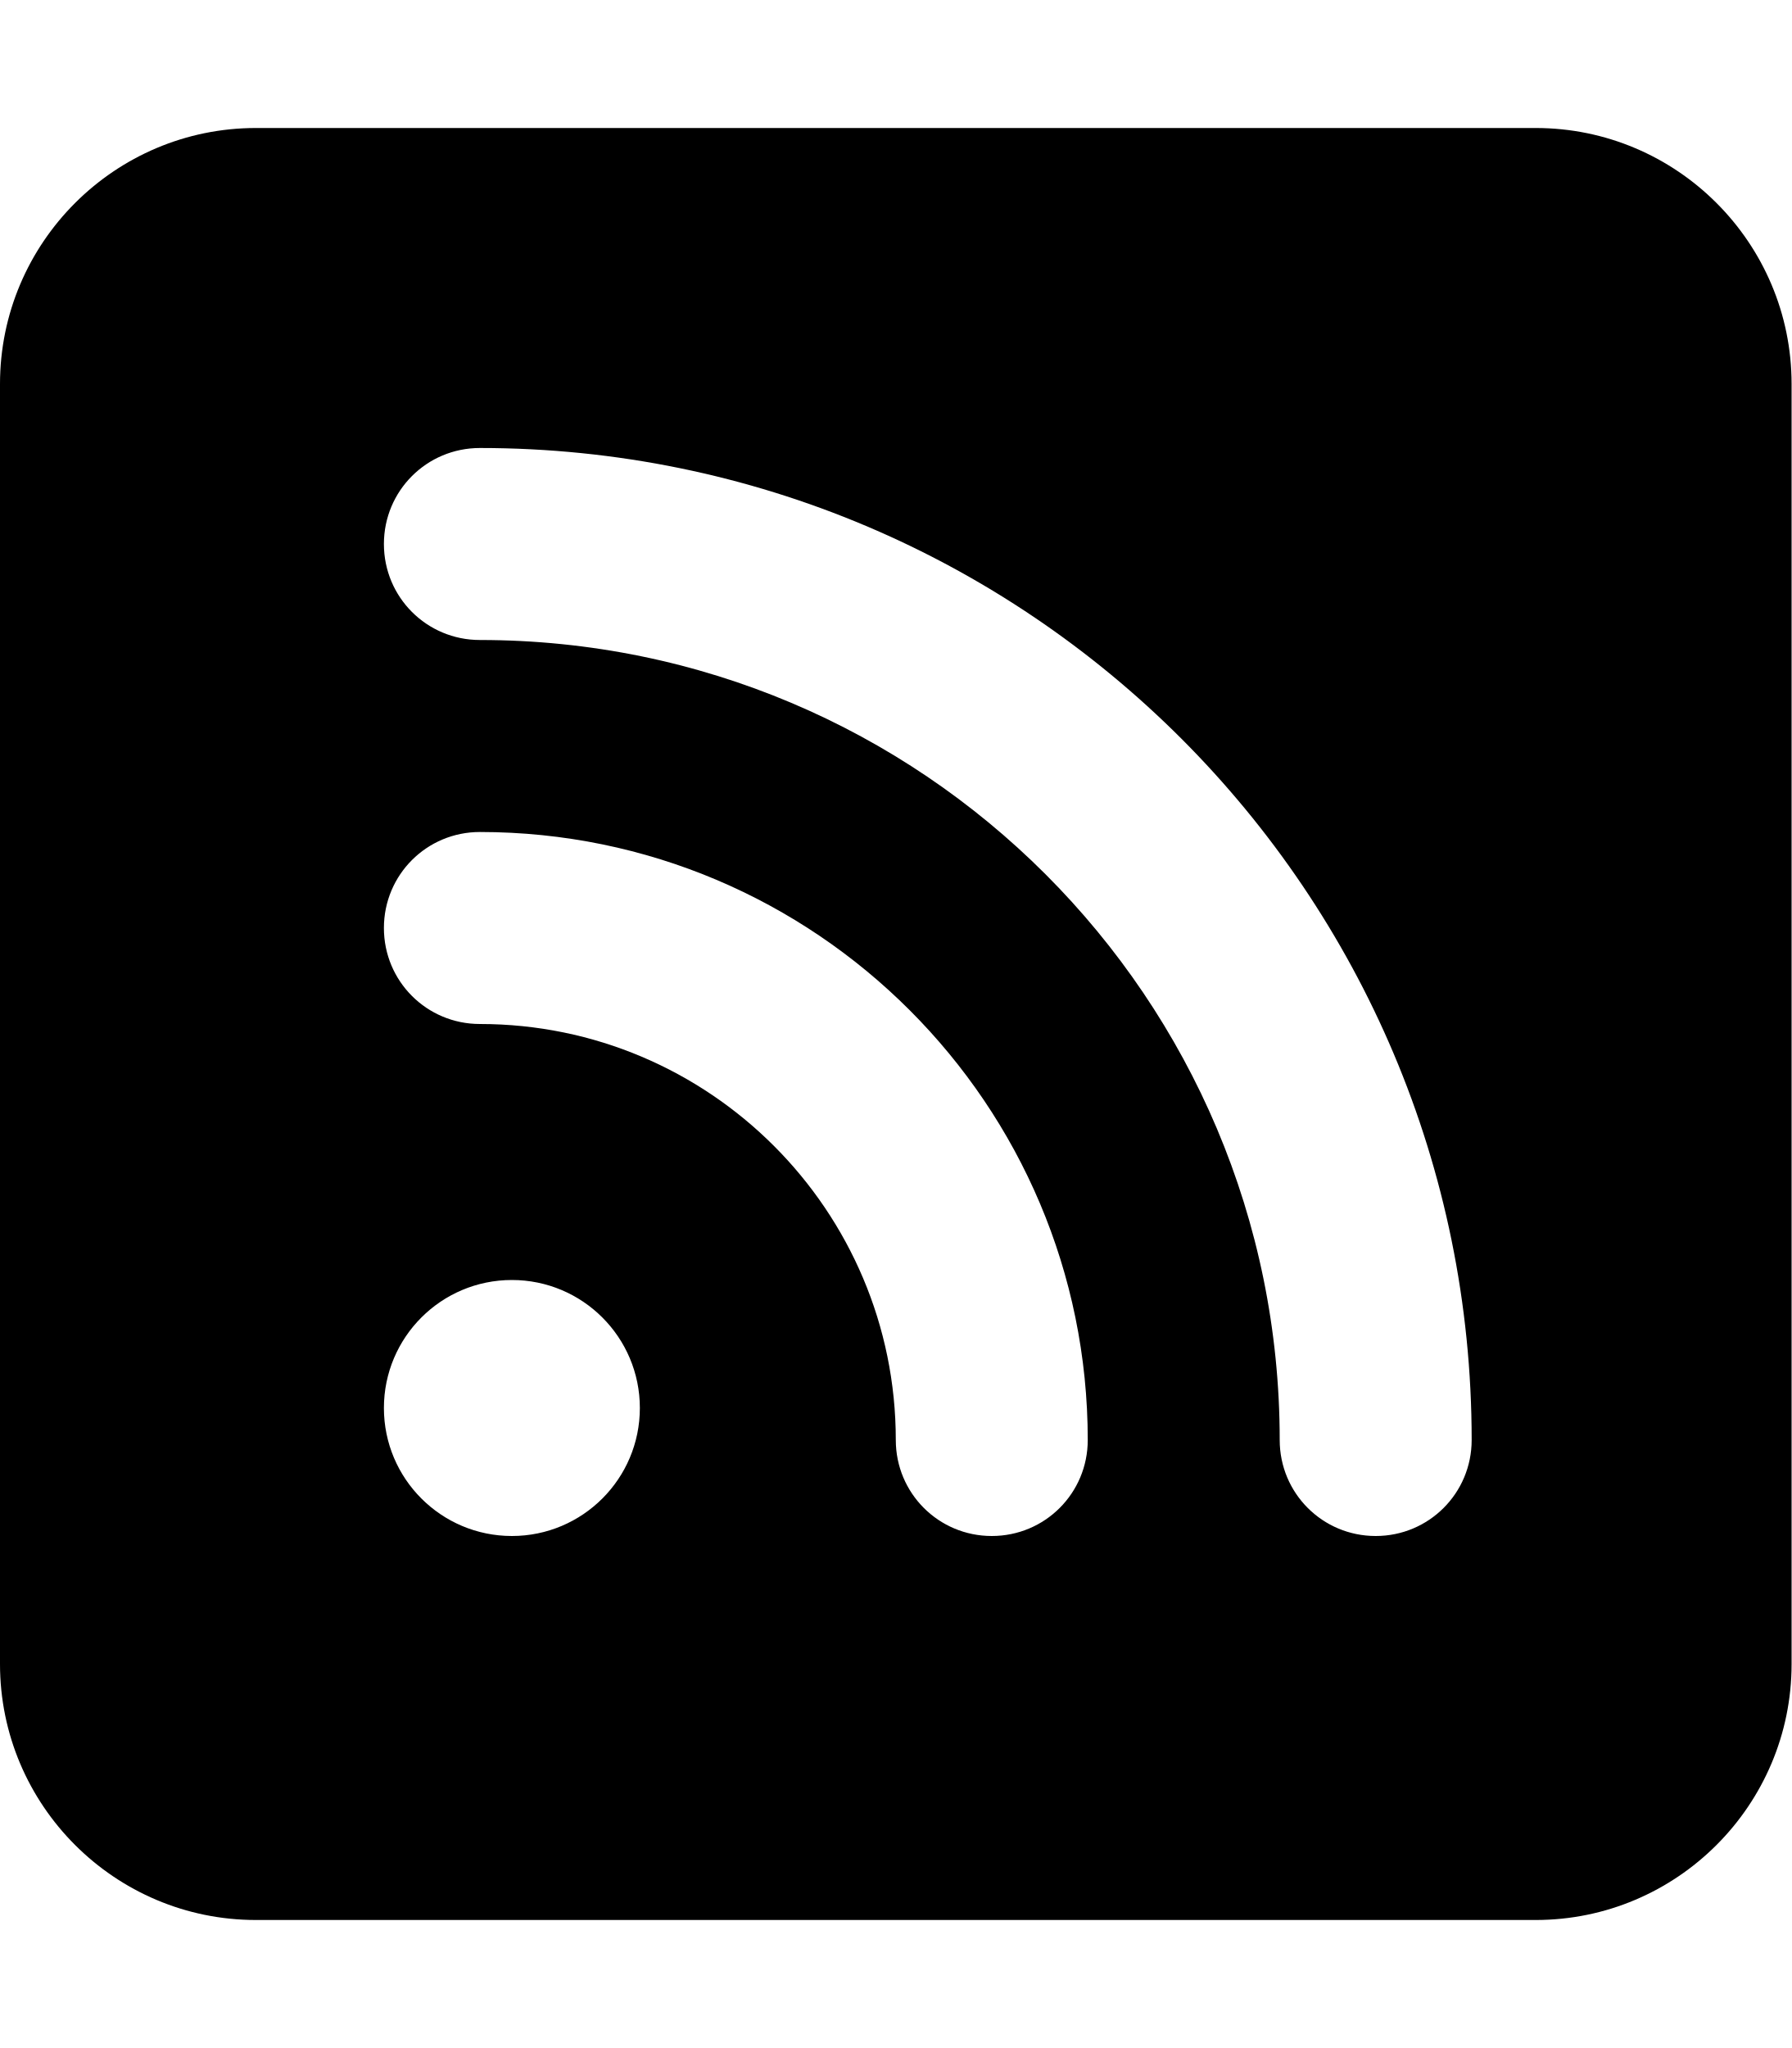
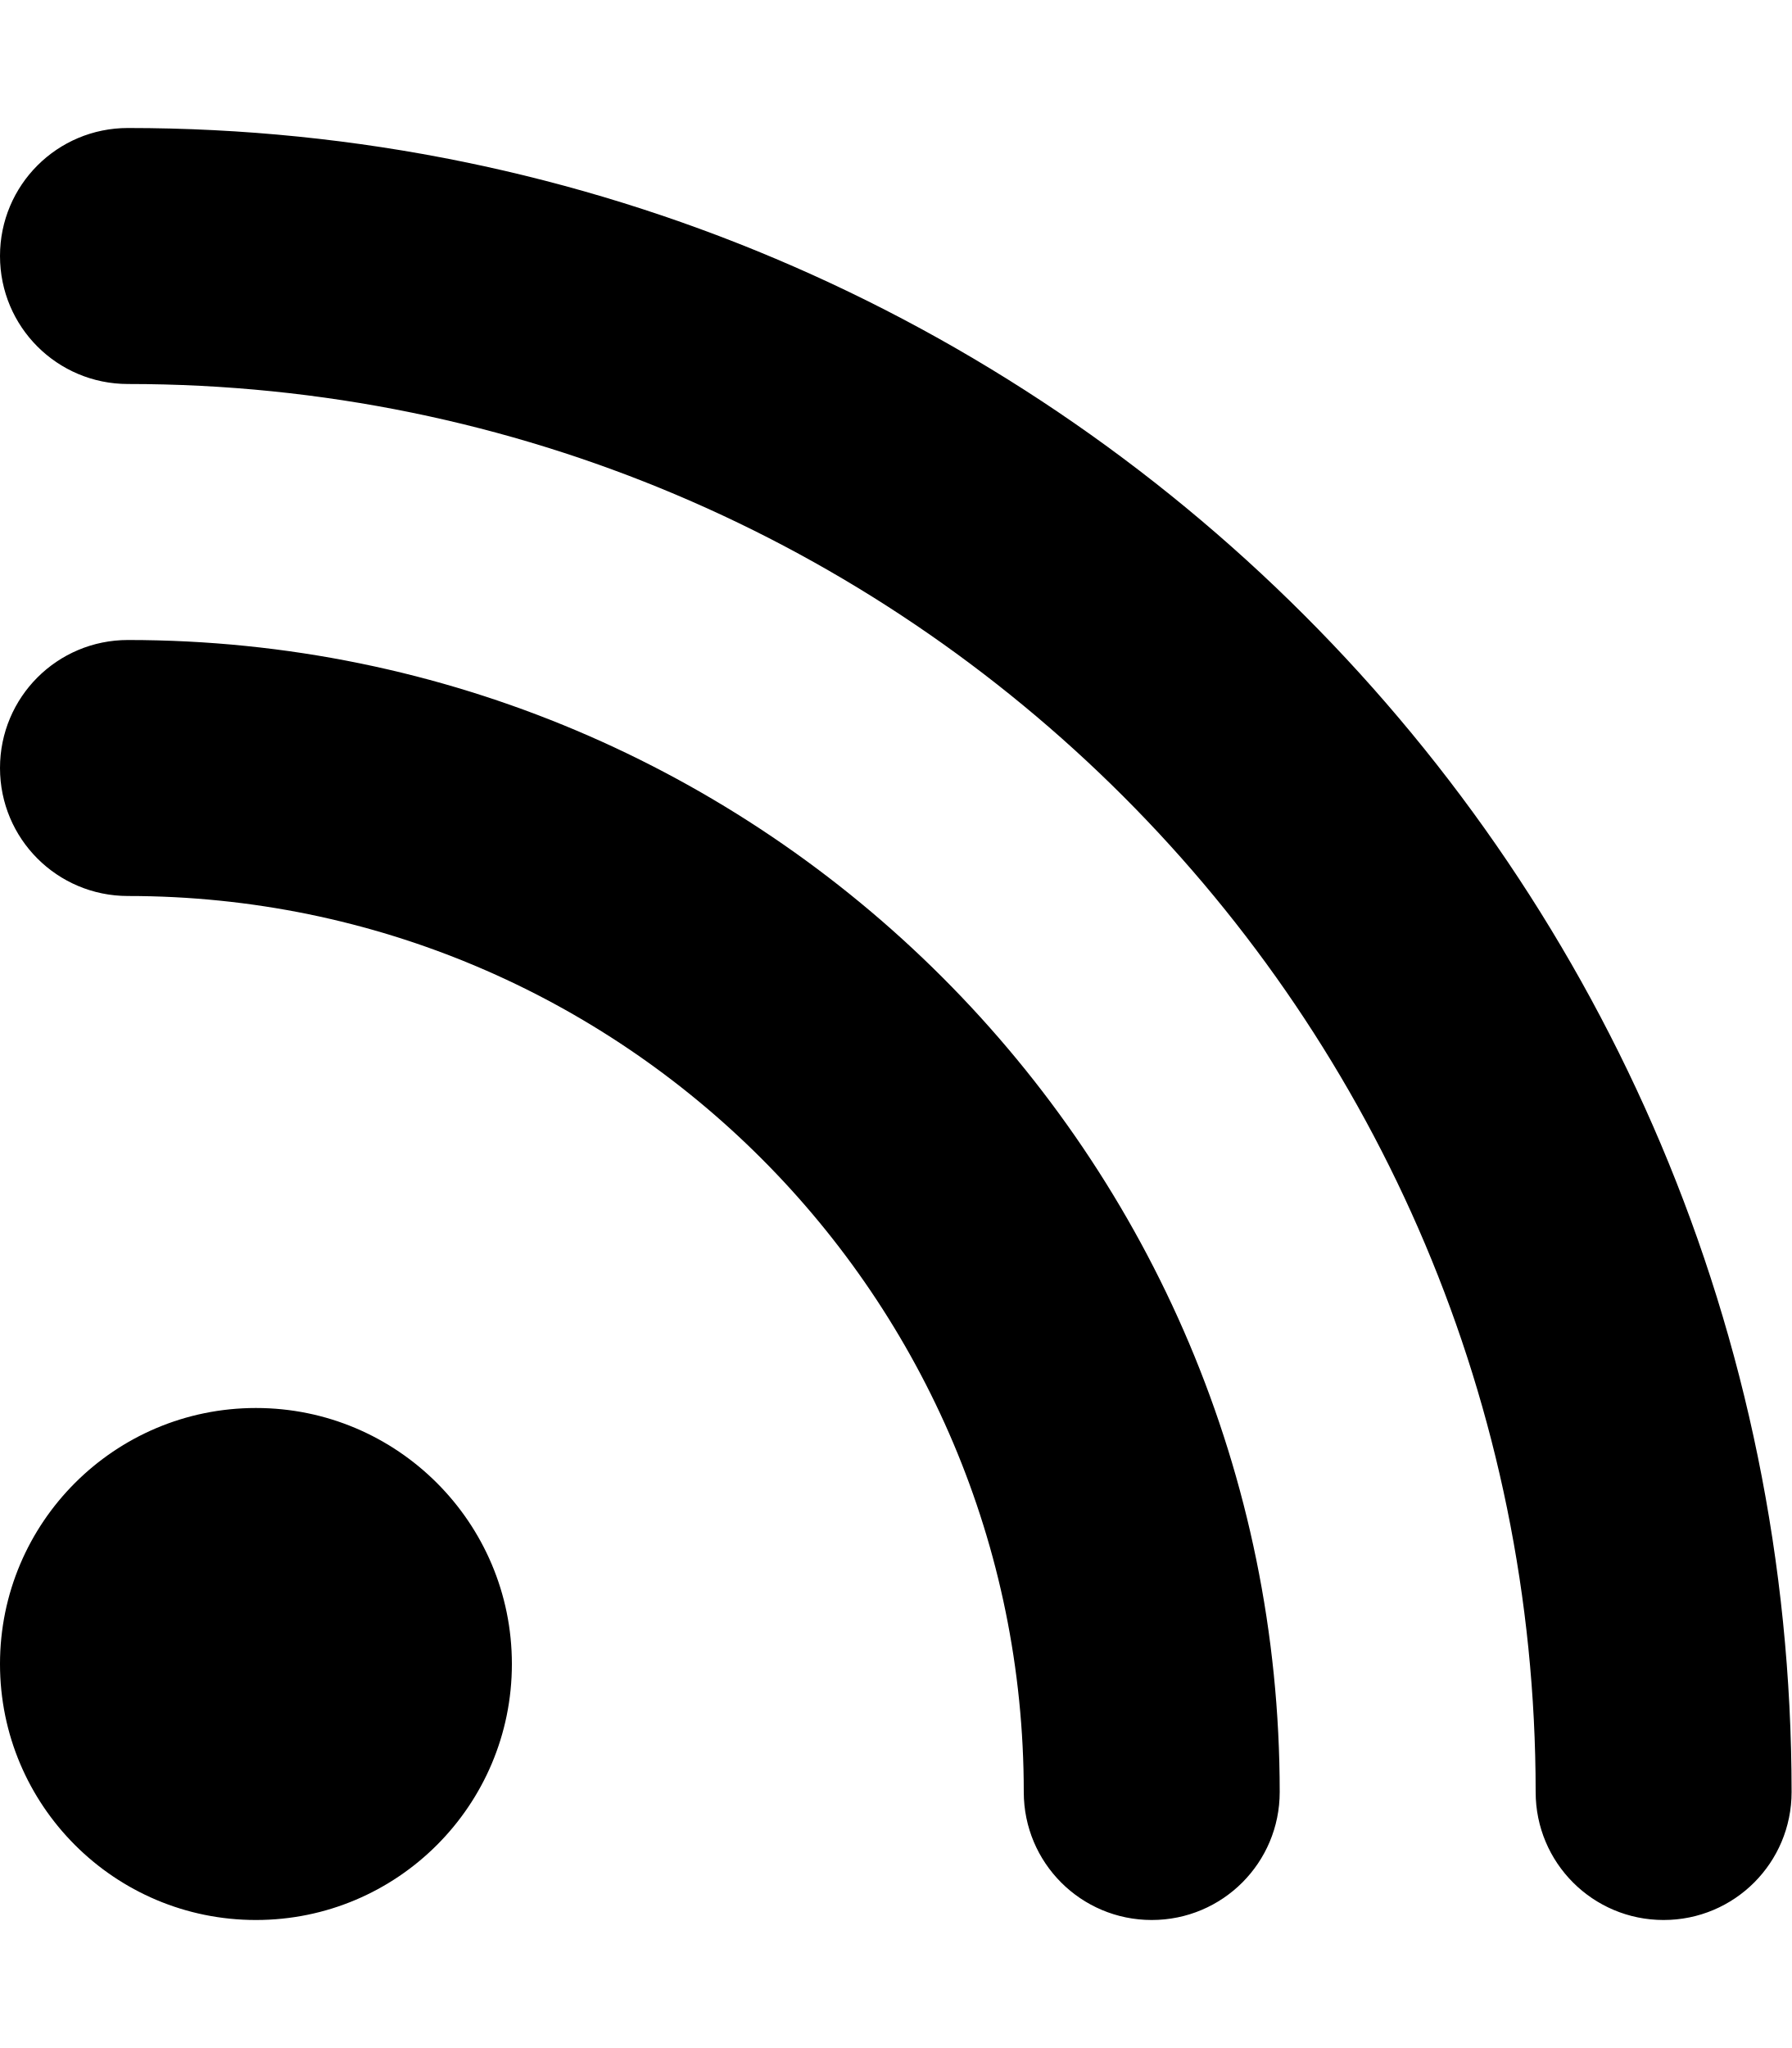
<svg xmlns="http://www.w3.org/2000/svg" viewBox="0 0 448 512">
-   <path d="M64 32C28.7 32 0 60.7 0 96V416c0 35.3 28.7 64 64 64H384c35.3 0 64-28.7 64-64V96c0-35.3-28.7-64-64-64H64zM96 136c0-13.3 10.7-24 24-24c137 0 248 111 248 248c0 13.3-10.7 24-24 24s-24-10.7-24-24c0-110.5-89.5-200-200-200c-13.3 0-24-10.7-24-24zm0 96c0-13.3 10.7-24 24-24c83.9 0 152 68.1 152 152c0 13.3-10.7 24-24 24s-24-10.7-24-24c0-57.4-46.6-104-104-104c-13.3 0-24-10.7-24-24zm0 120a32 32 0 1 1 64 0 32 32 0 1 1 -64 0z" />
+   <path d="M0 64C0 46.3 14.3 32 32 32c229.8 0 416 186.2 416 416c0 17.7-14.3 32-32 32s-32-14.3-32-32C384 253.6 226.4 96 32 96C14.3 96 0 81.7 0 64zM0 416a64 64 0 1 1 128 0A64 64 0 1 1 0 416zM32 160c159.1 0 288 128.9 288 288c0 17.7-14.3 32-32 32s-32-14.3-32-32c0-123.7-100.3-224-224-224c-17.7 0-32-14.3-32-32s14.3-32 32-32z" />
</svg>
